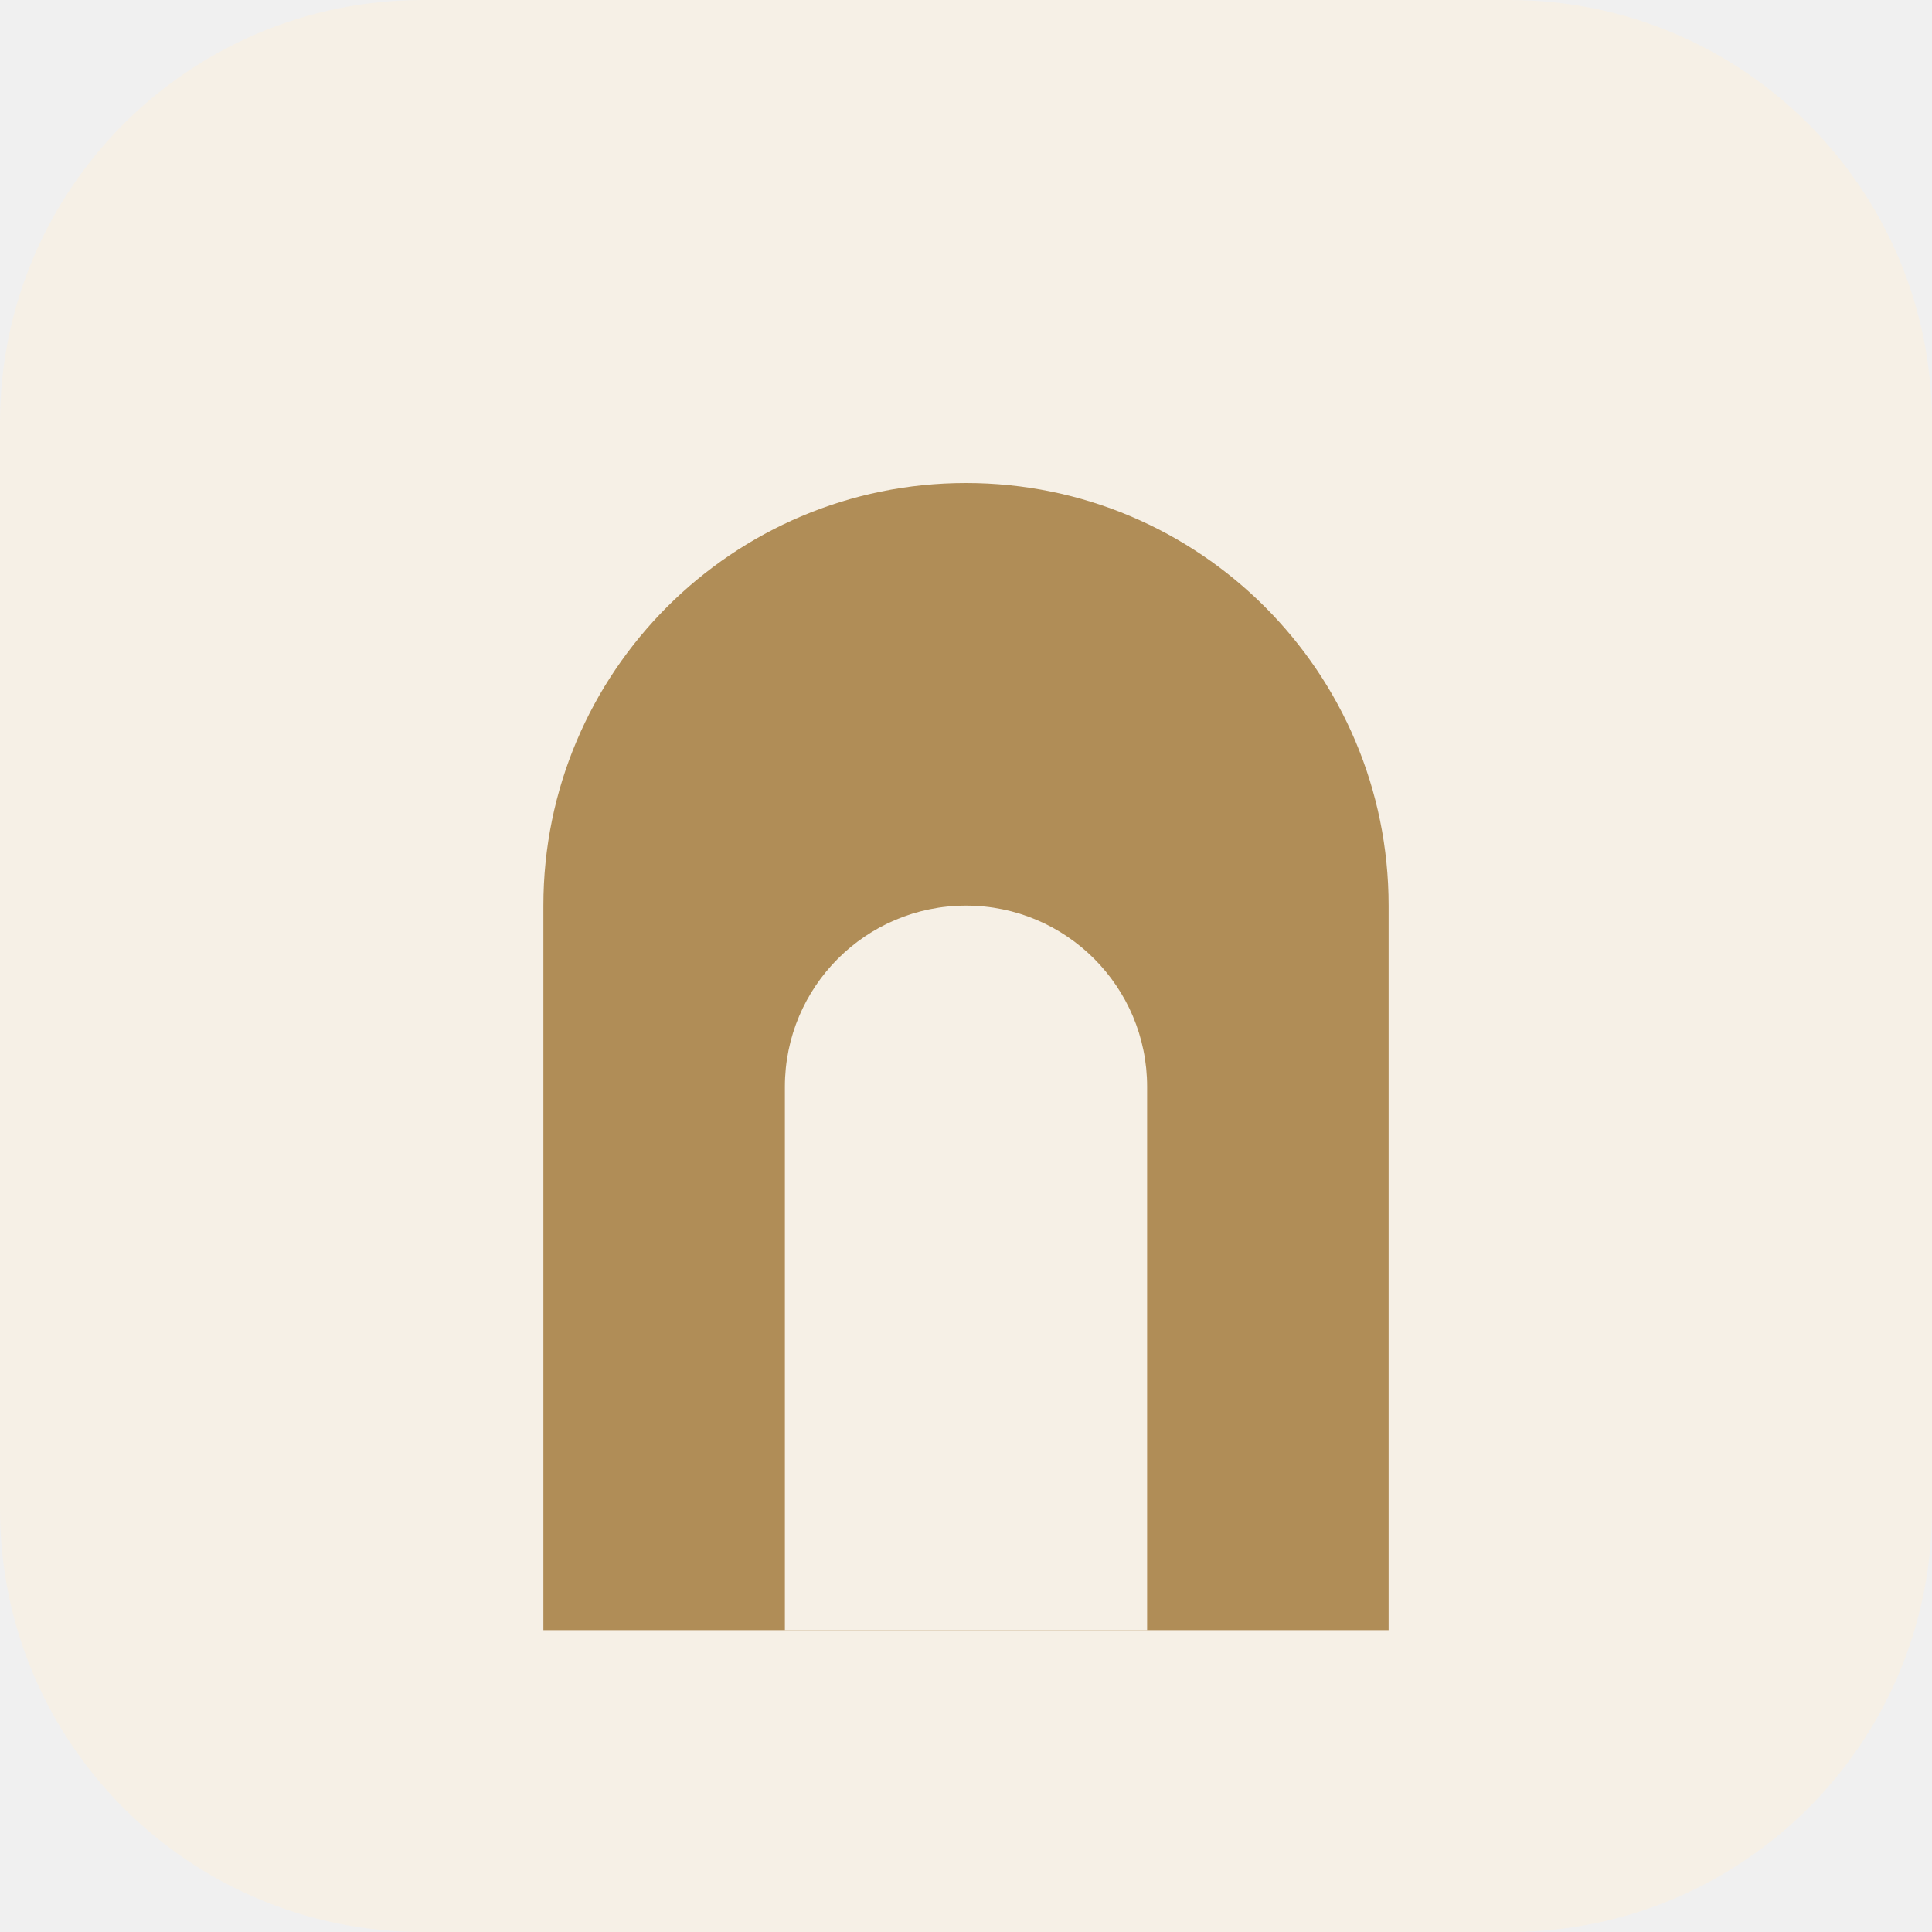
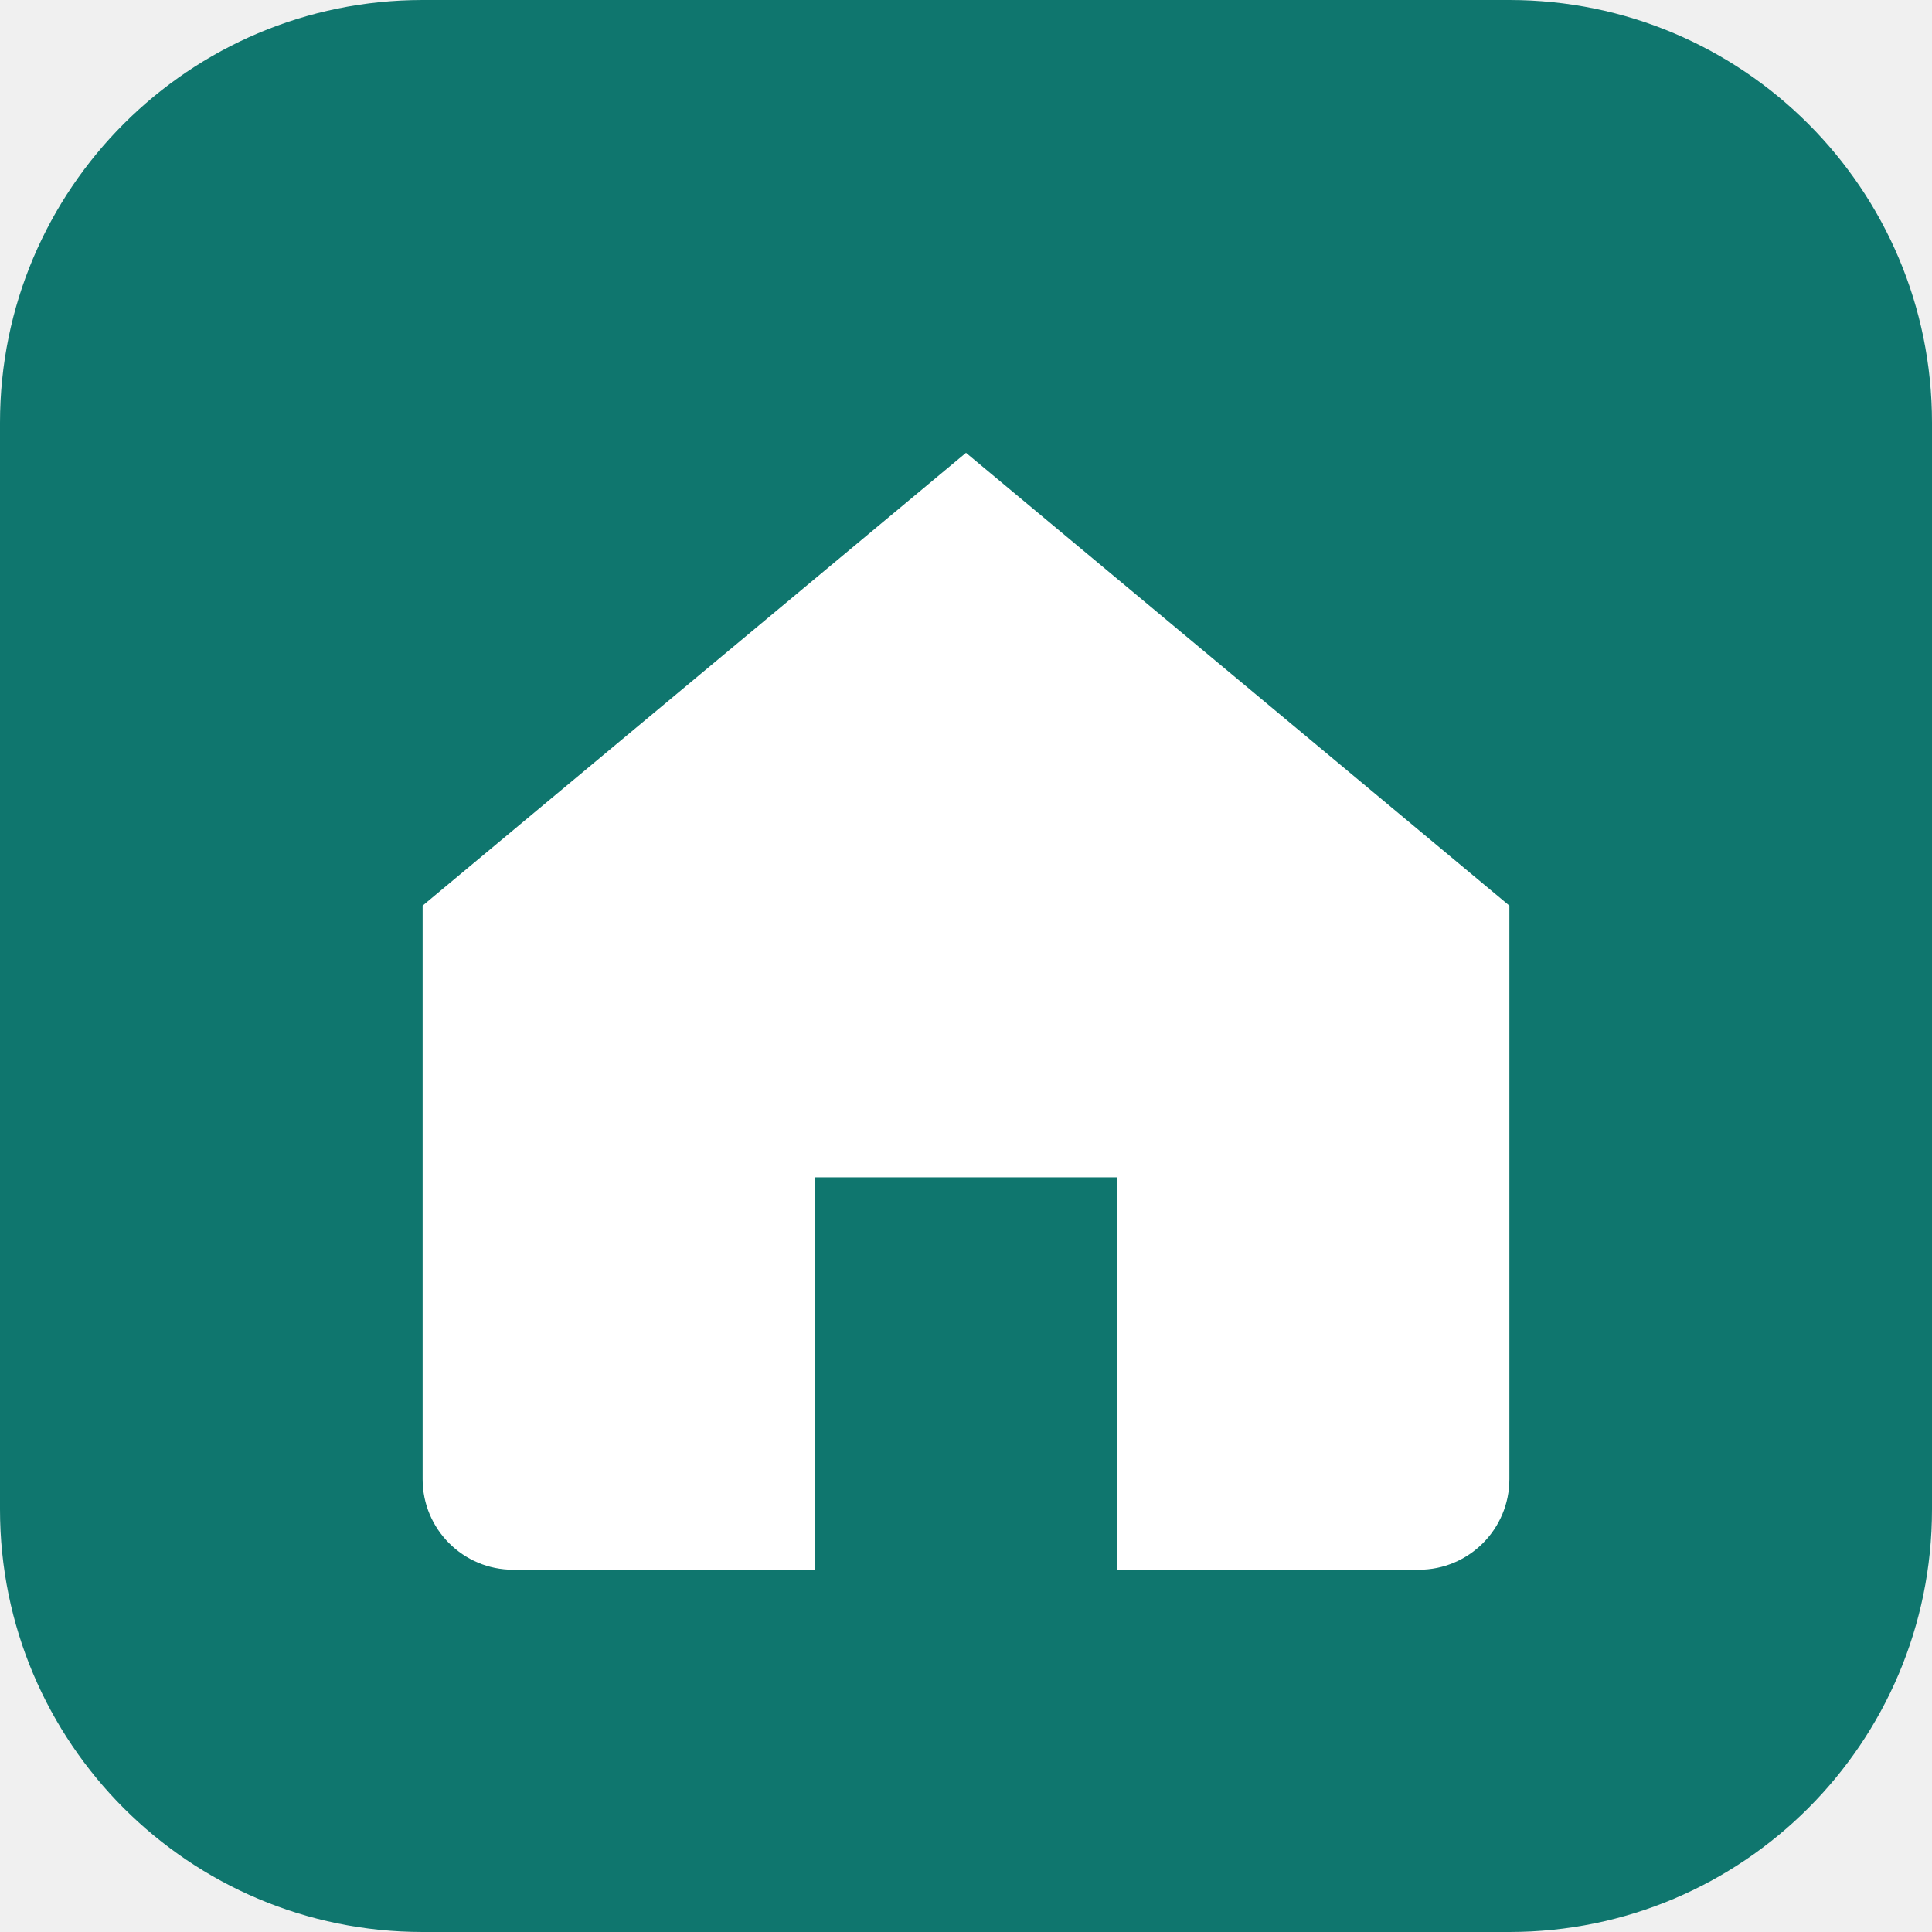
<svg xmlns="http://www.w3.org/2000/svg" viewBox="0 0 64 64">
-   <rect width="64" height="64" rx="14" fill="#f6f0e6" />
-   <path d="M18 54V30a14 14 0 0 1 28 0v24z" fill="#b08d57" />
-   <path d="M26 54V36a6 6 0 0 1 12 0v18z" fill="#f6f0e6" />
+   <rect width="64" height="64" rx="14" fill="#0f766e" />
+   <path d="M14 30 32 15l18 15v19a3 3 0 0 1-3 3H37V39H27v13H17a3 3 0 0 1-3-3z" fill="#fff" />
</svg>
